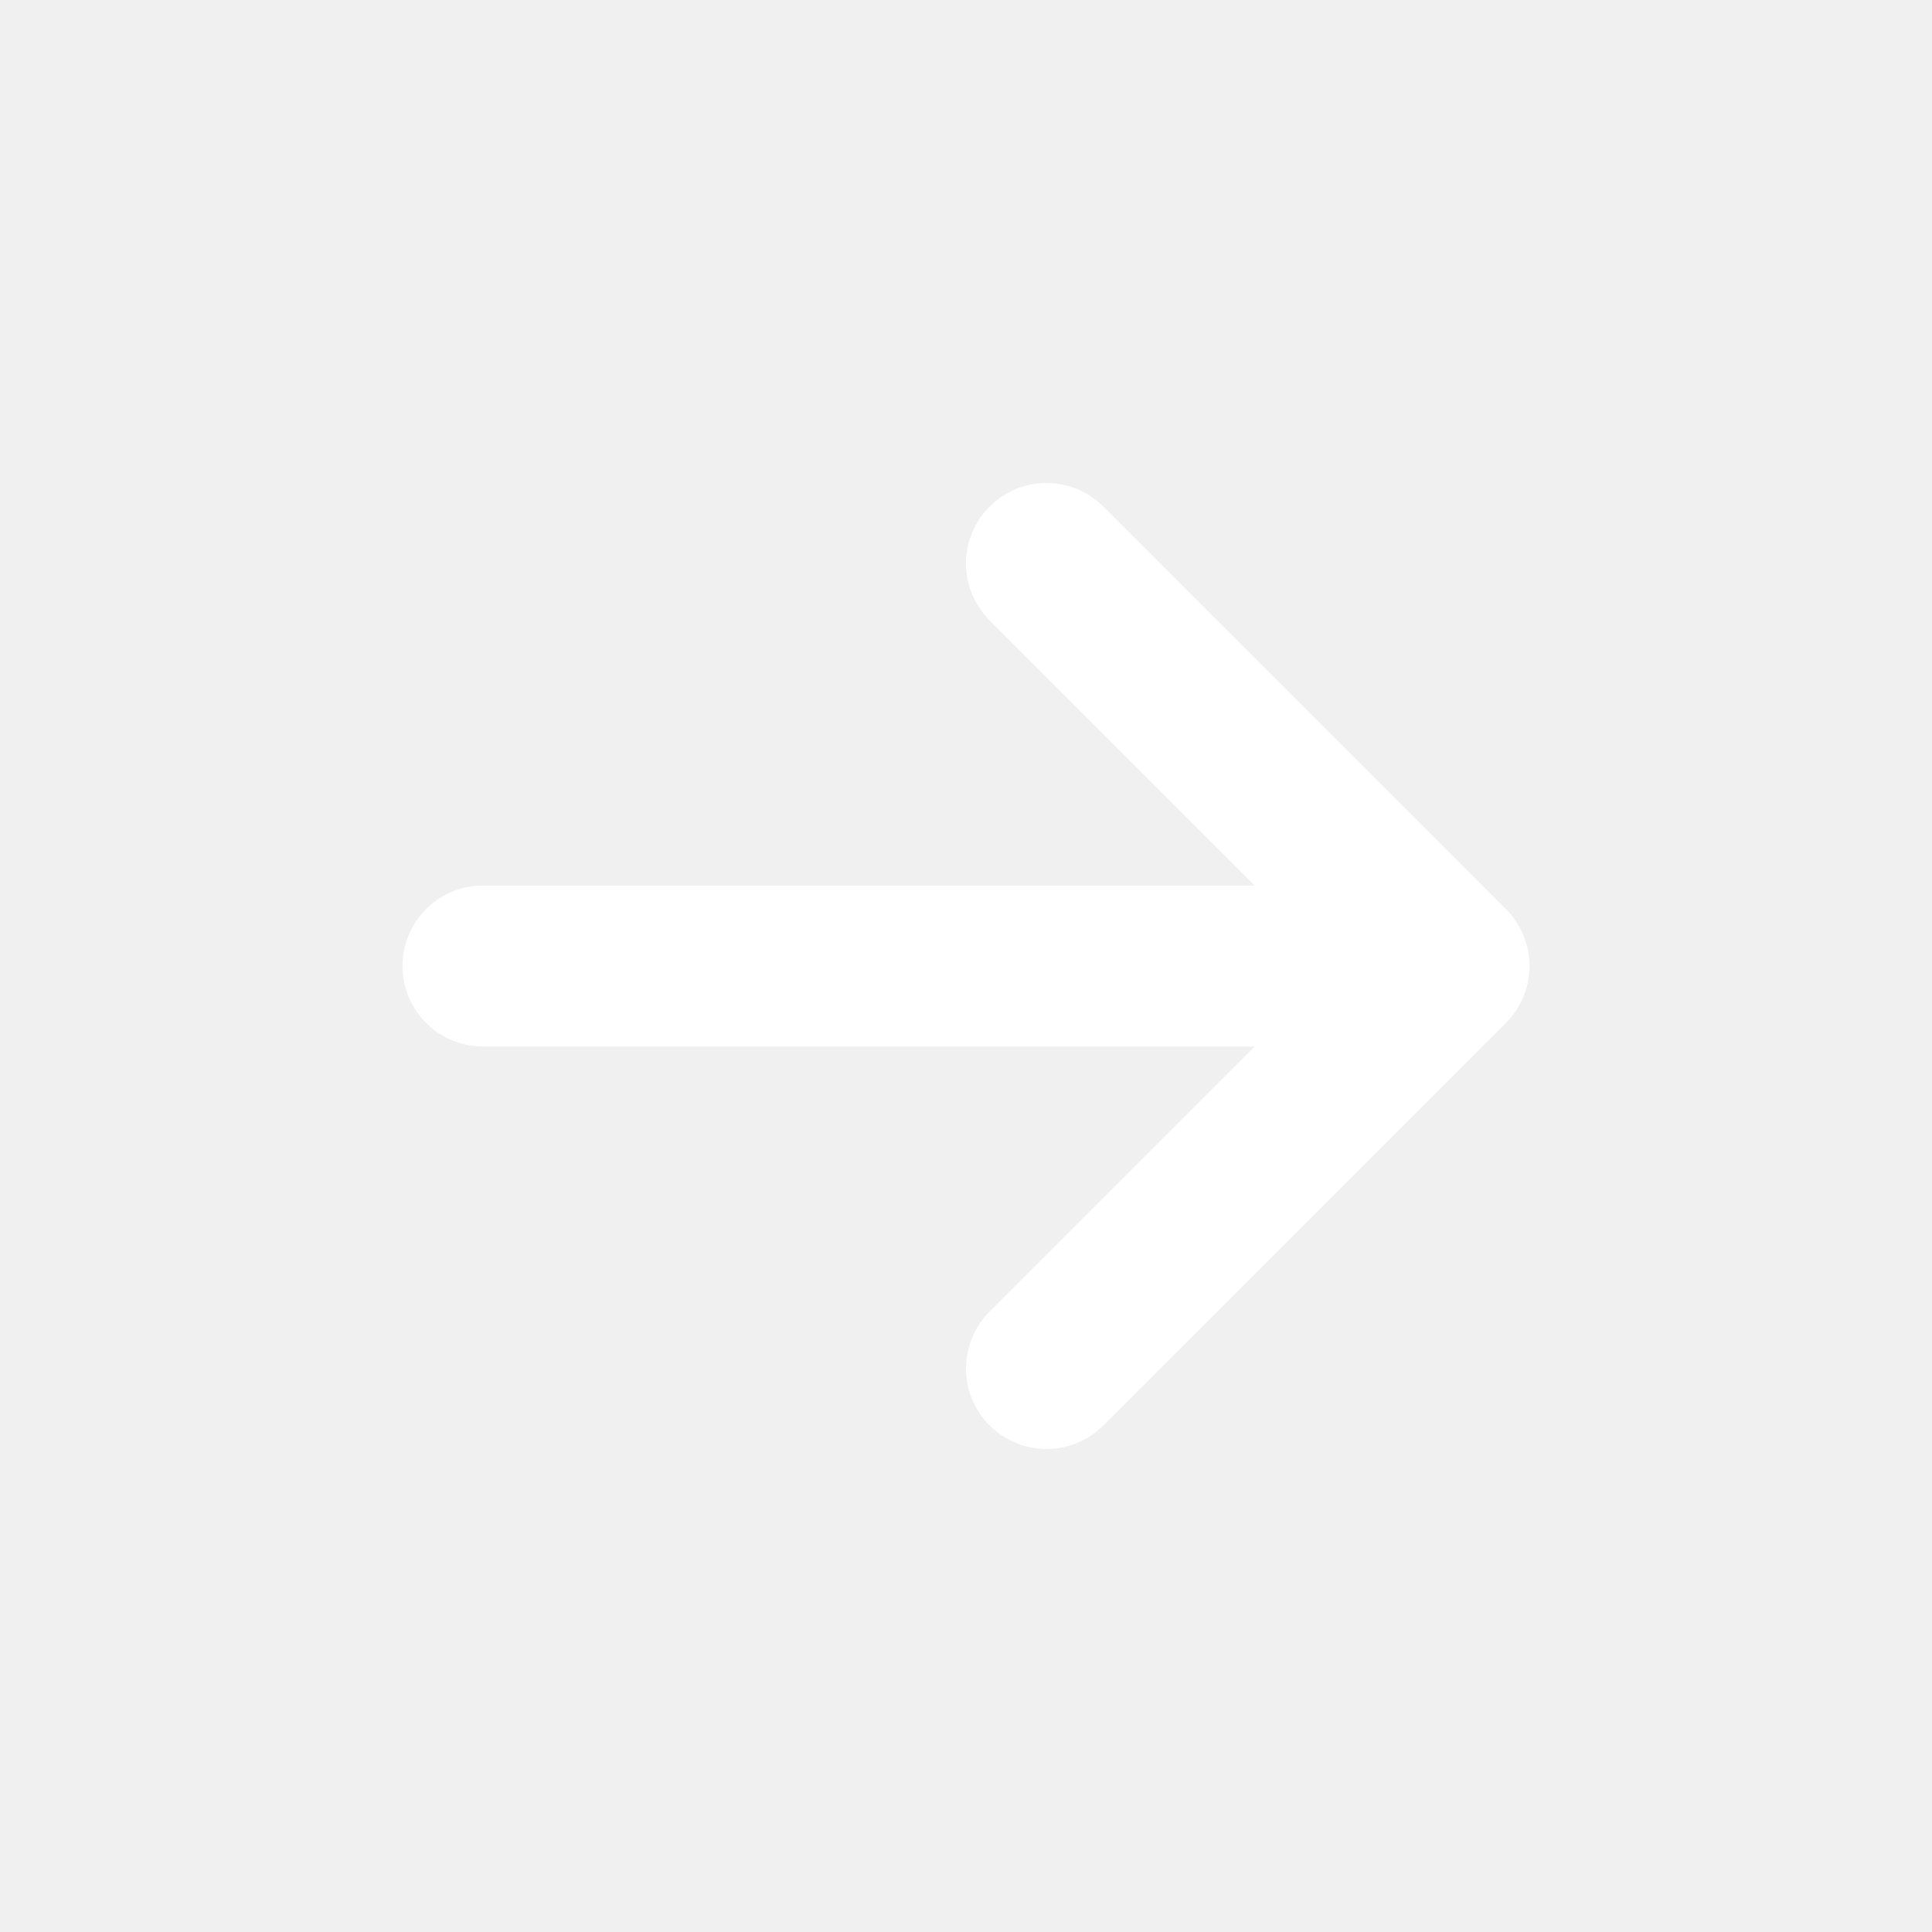
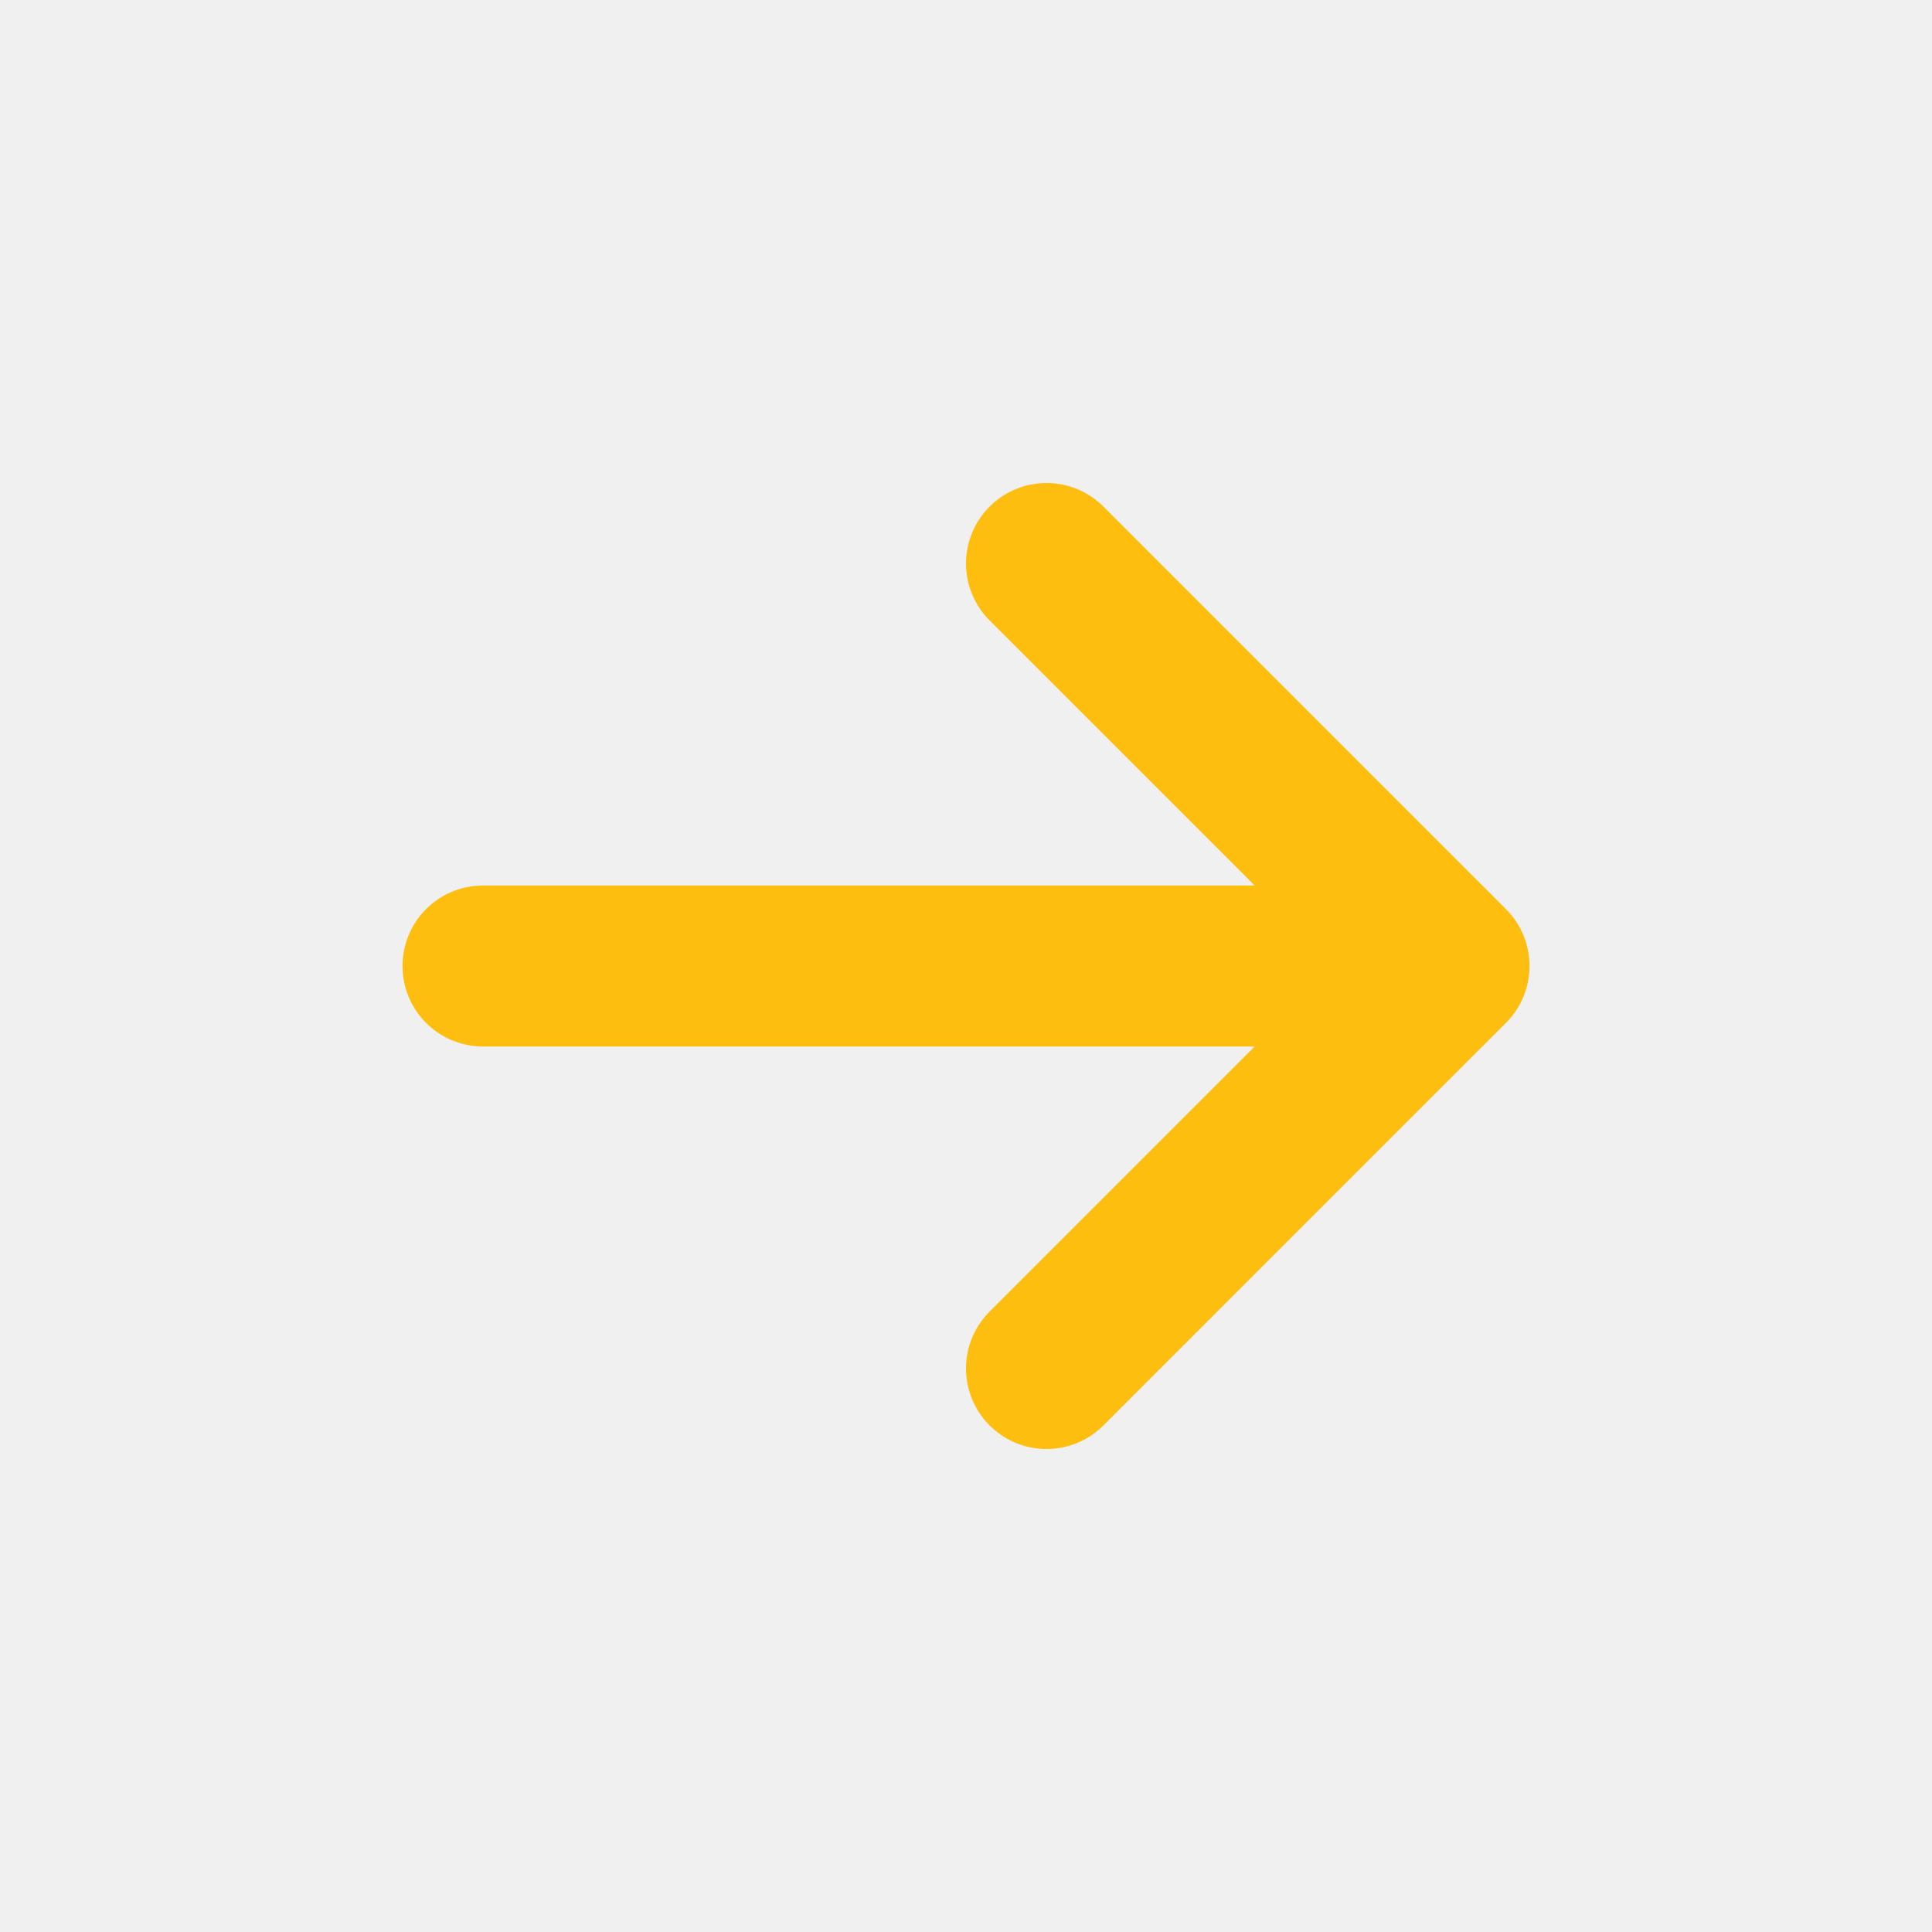
<svg xmlns="http://www.w3.org/2000/svg" width="800px" height="800px" viewBox="0 0 24 24" fill="none">
-   <path d="M6 12H18M18 12L13 7M18 12L13 17" stroke="#fff" stroke-width="2" stroke-linecap="round" stroke-linejoin="round" />
+   <path d="M6 12H18M18 12L13 7M18 12L13 17" stroke="#FEBE10" stroke-width="2" stroke-linecap="round" stroke-linejoin="round" />
</svg>
